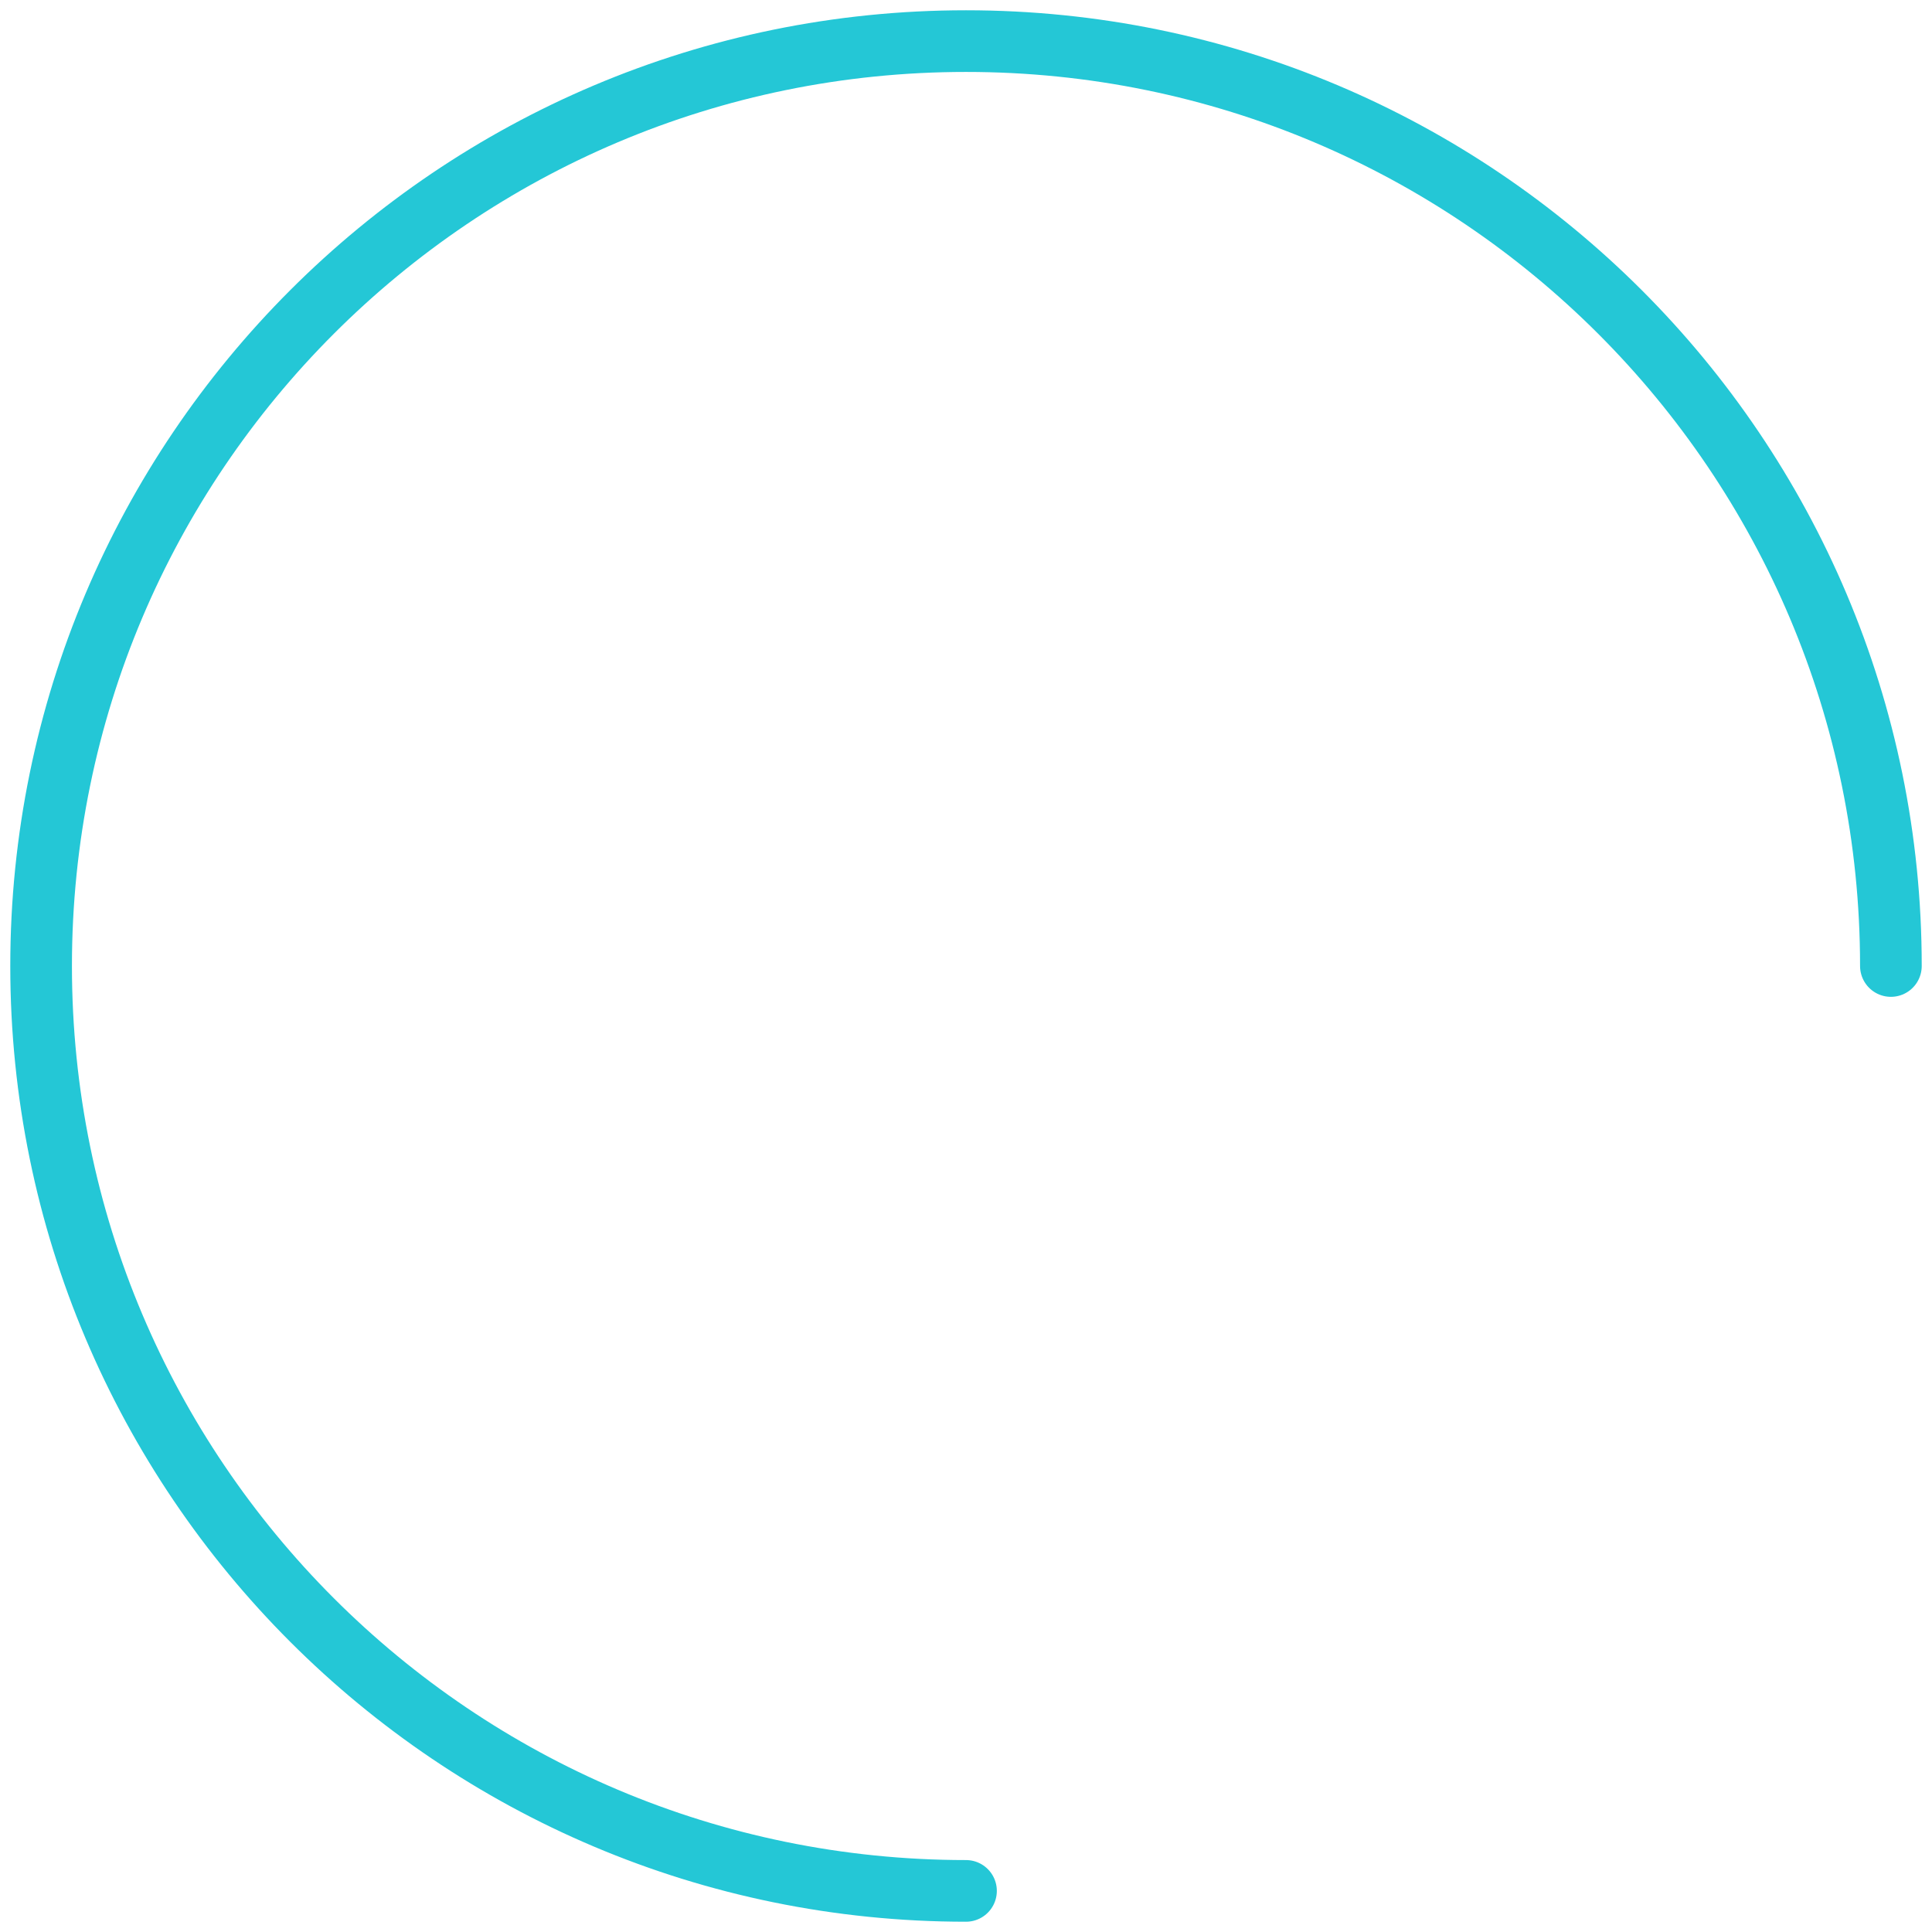
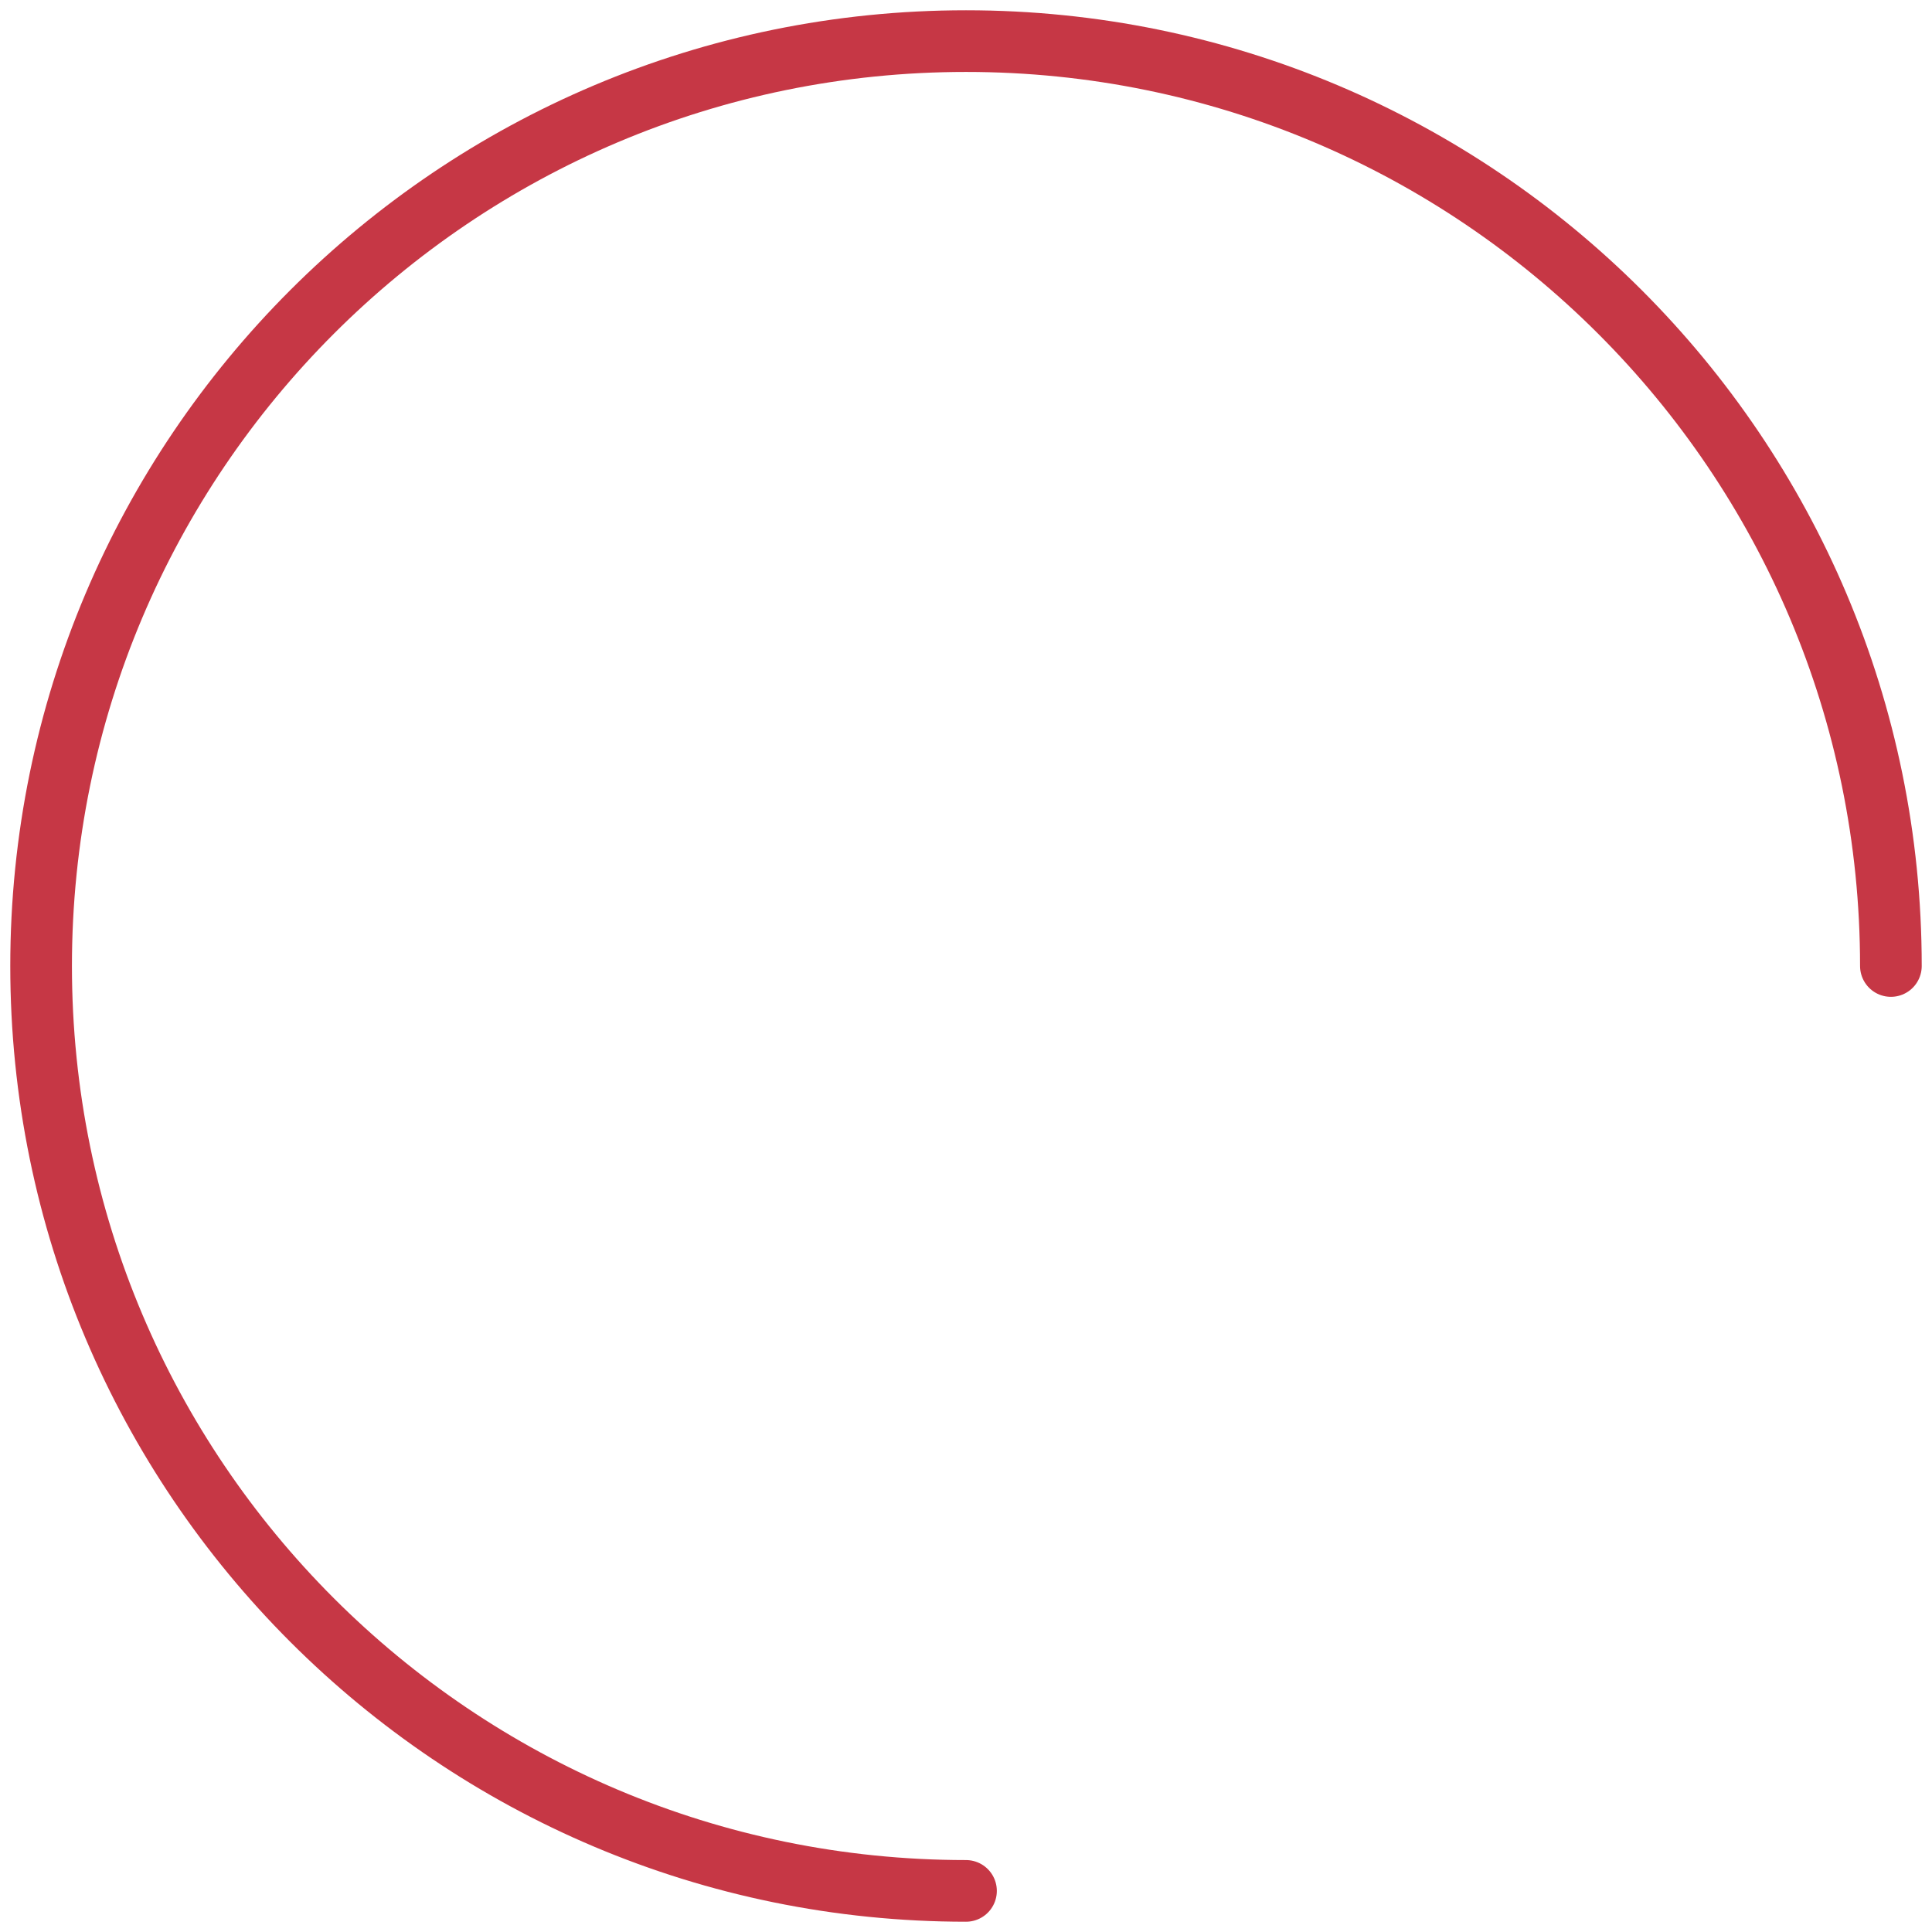
<svg xmlns="http://www.w3.org/2000/svg" width="94" height="94" viewBox="0 0 94 94" fill="none">
-   <path d="M92 47C92 22.147 71.853 2 47 2C22.147 2 2 22.147 2 47C2 71.853 22.147 92 47 92" stroke="#24c7d6" stroke-width="3" stroke-linecap="round" stroke-linejoin="round" />
+   <path d="M92 47C92 22.147 71.853 2 47 2C22.147 2 2 22.147 2 47C2 71.853 22.147 92 47 92" stroke="#c63745" stroke-width="3" stroke-linecap="round" stroke-linejoin="round" />
</svg>
